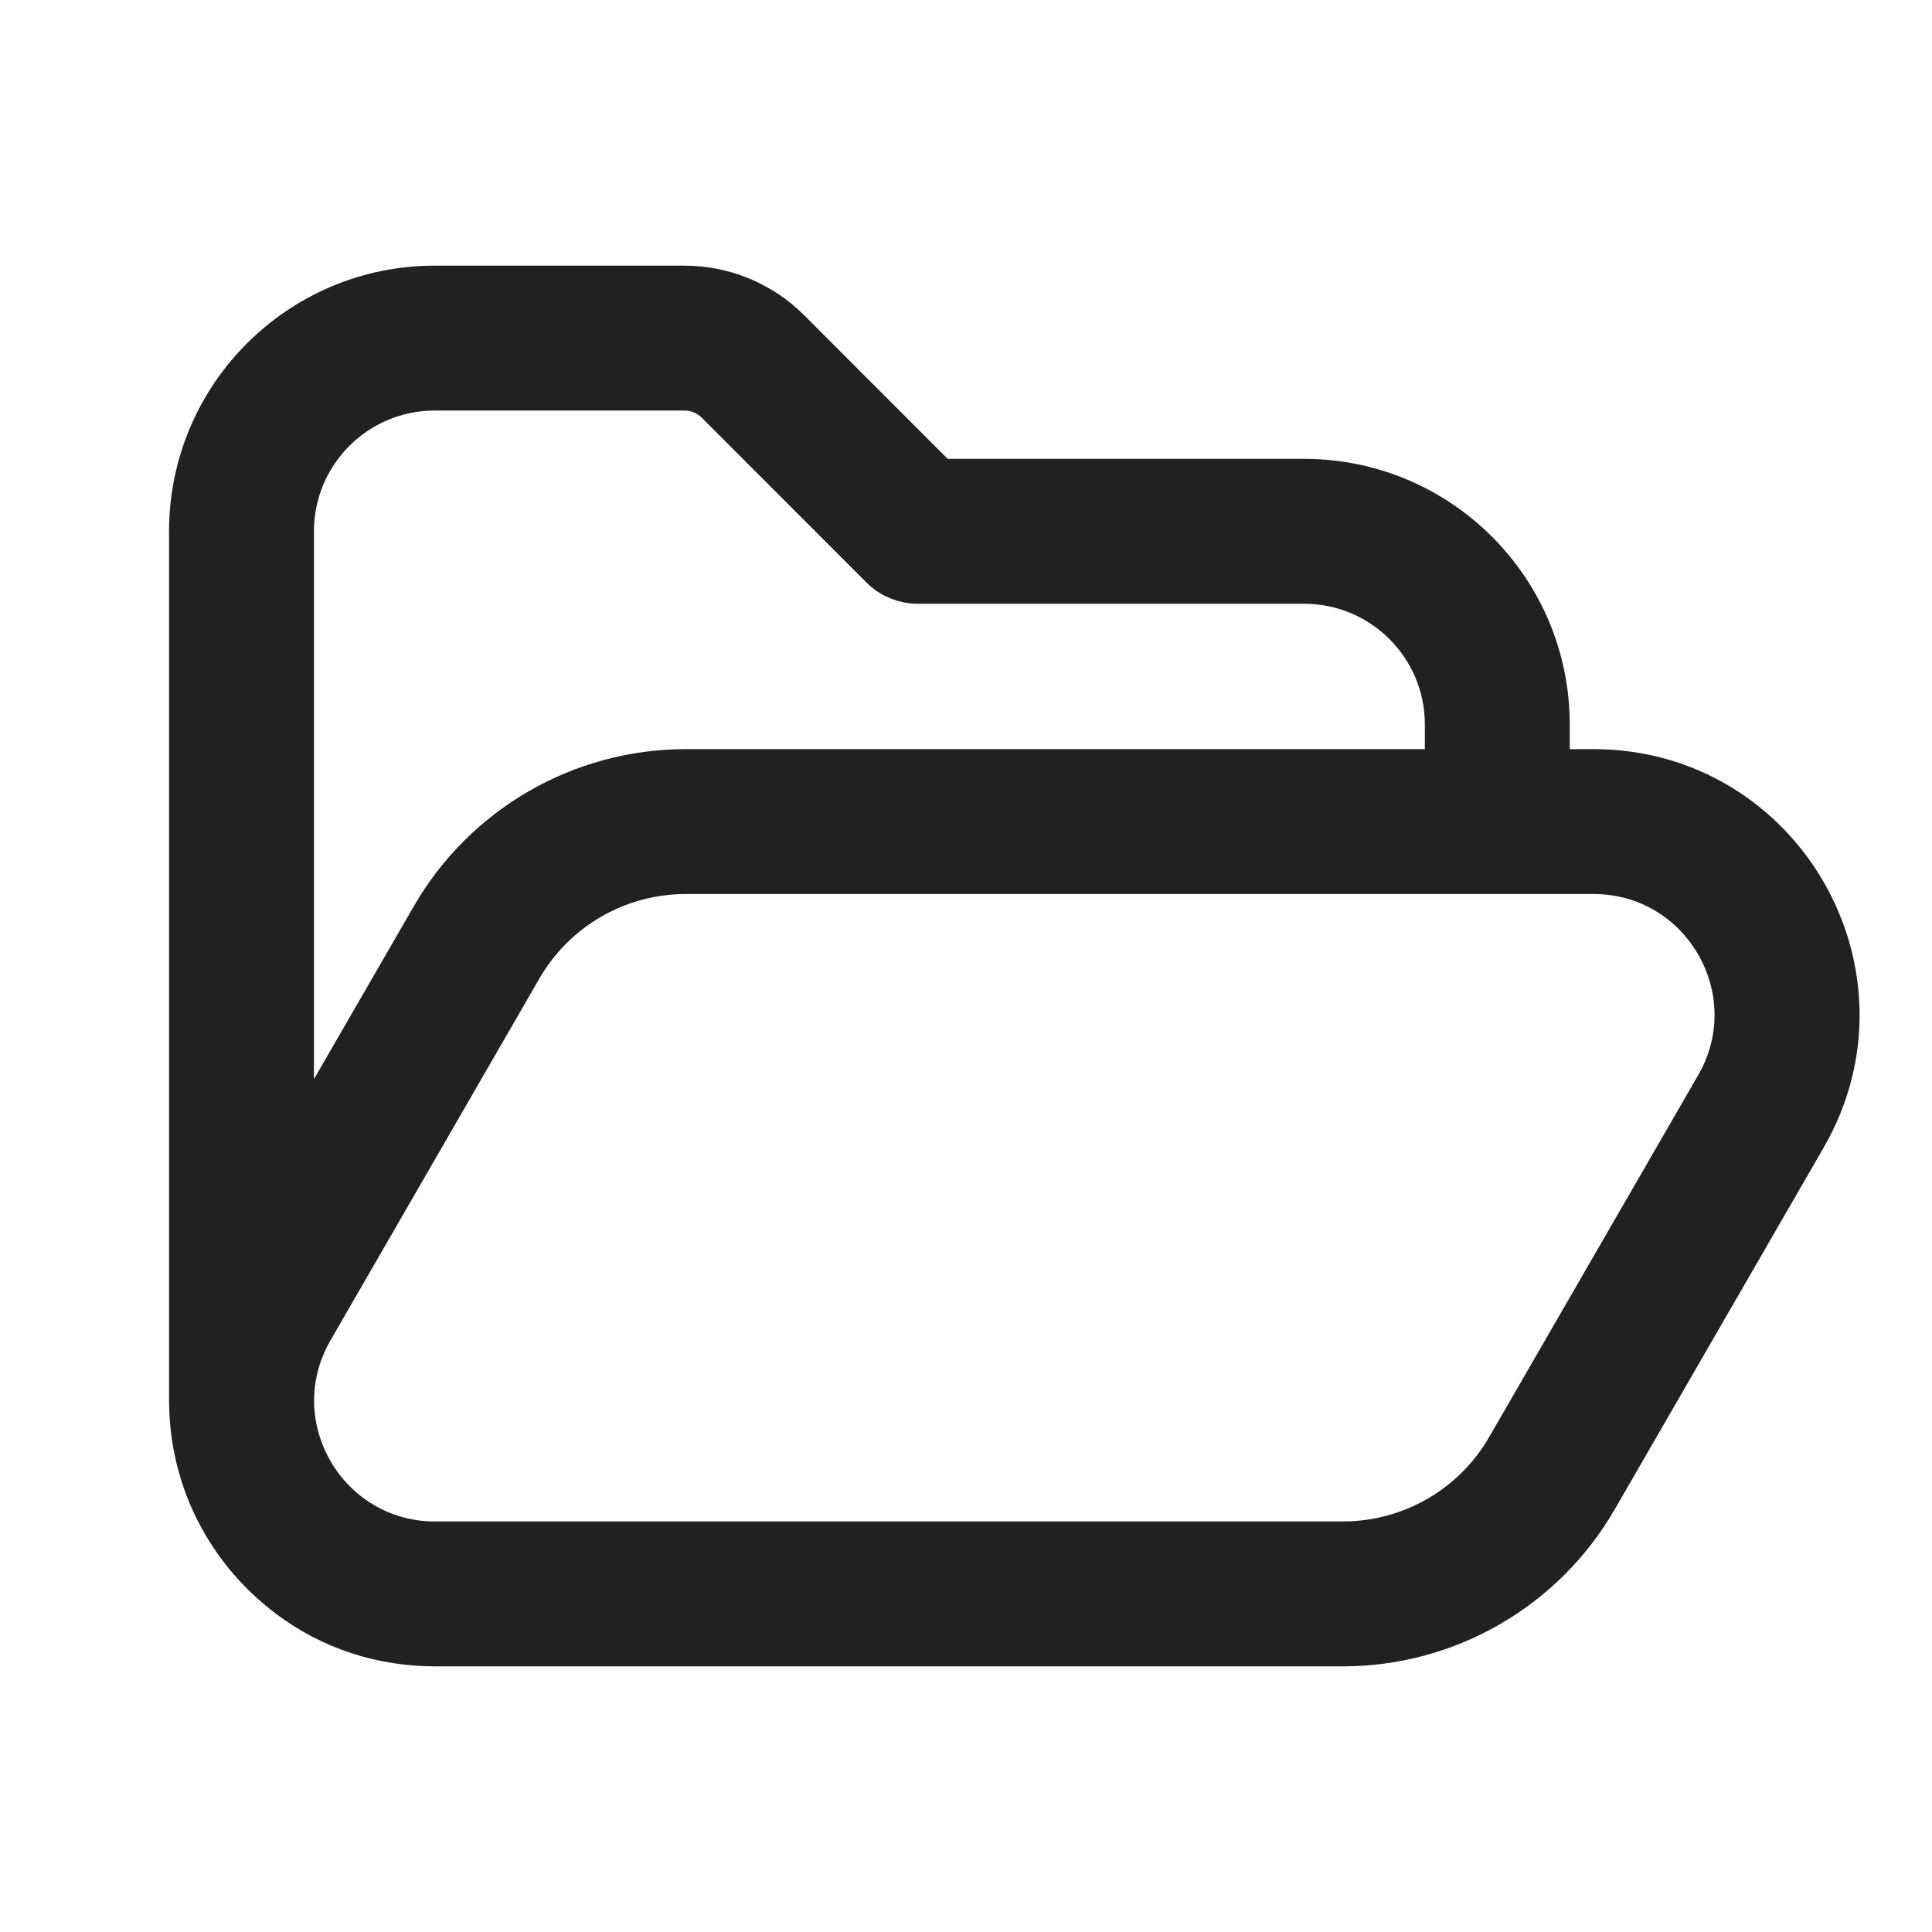
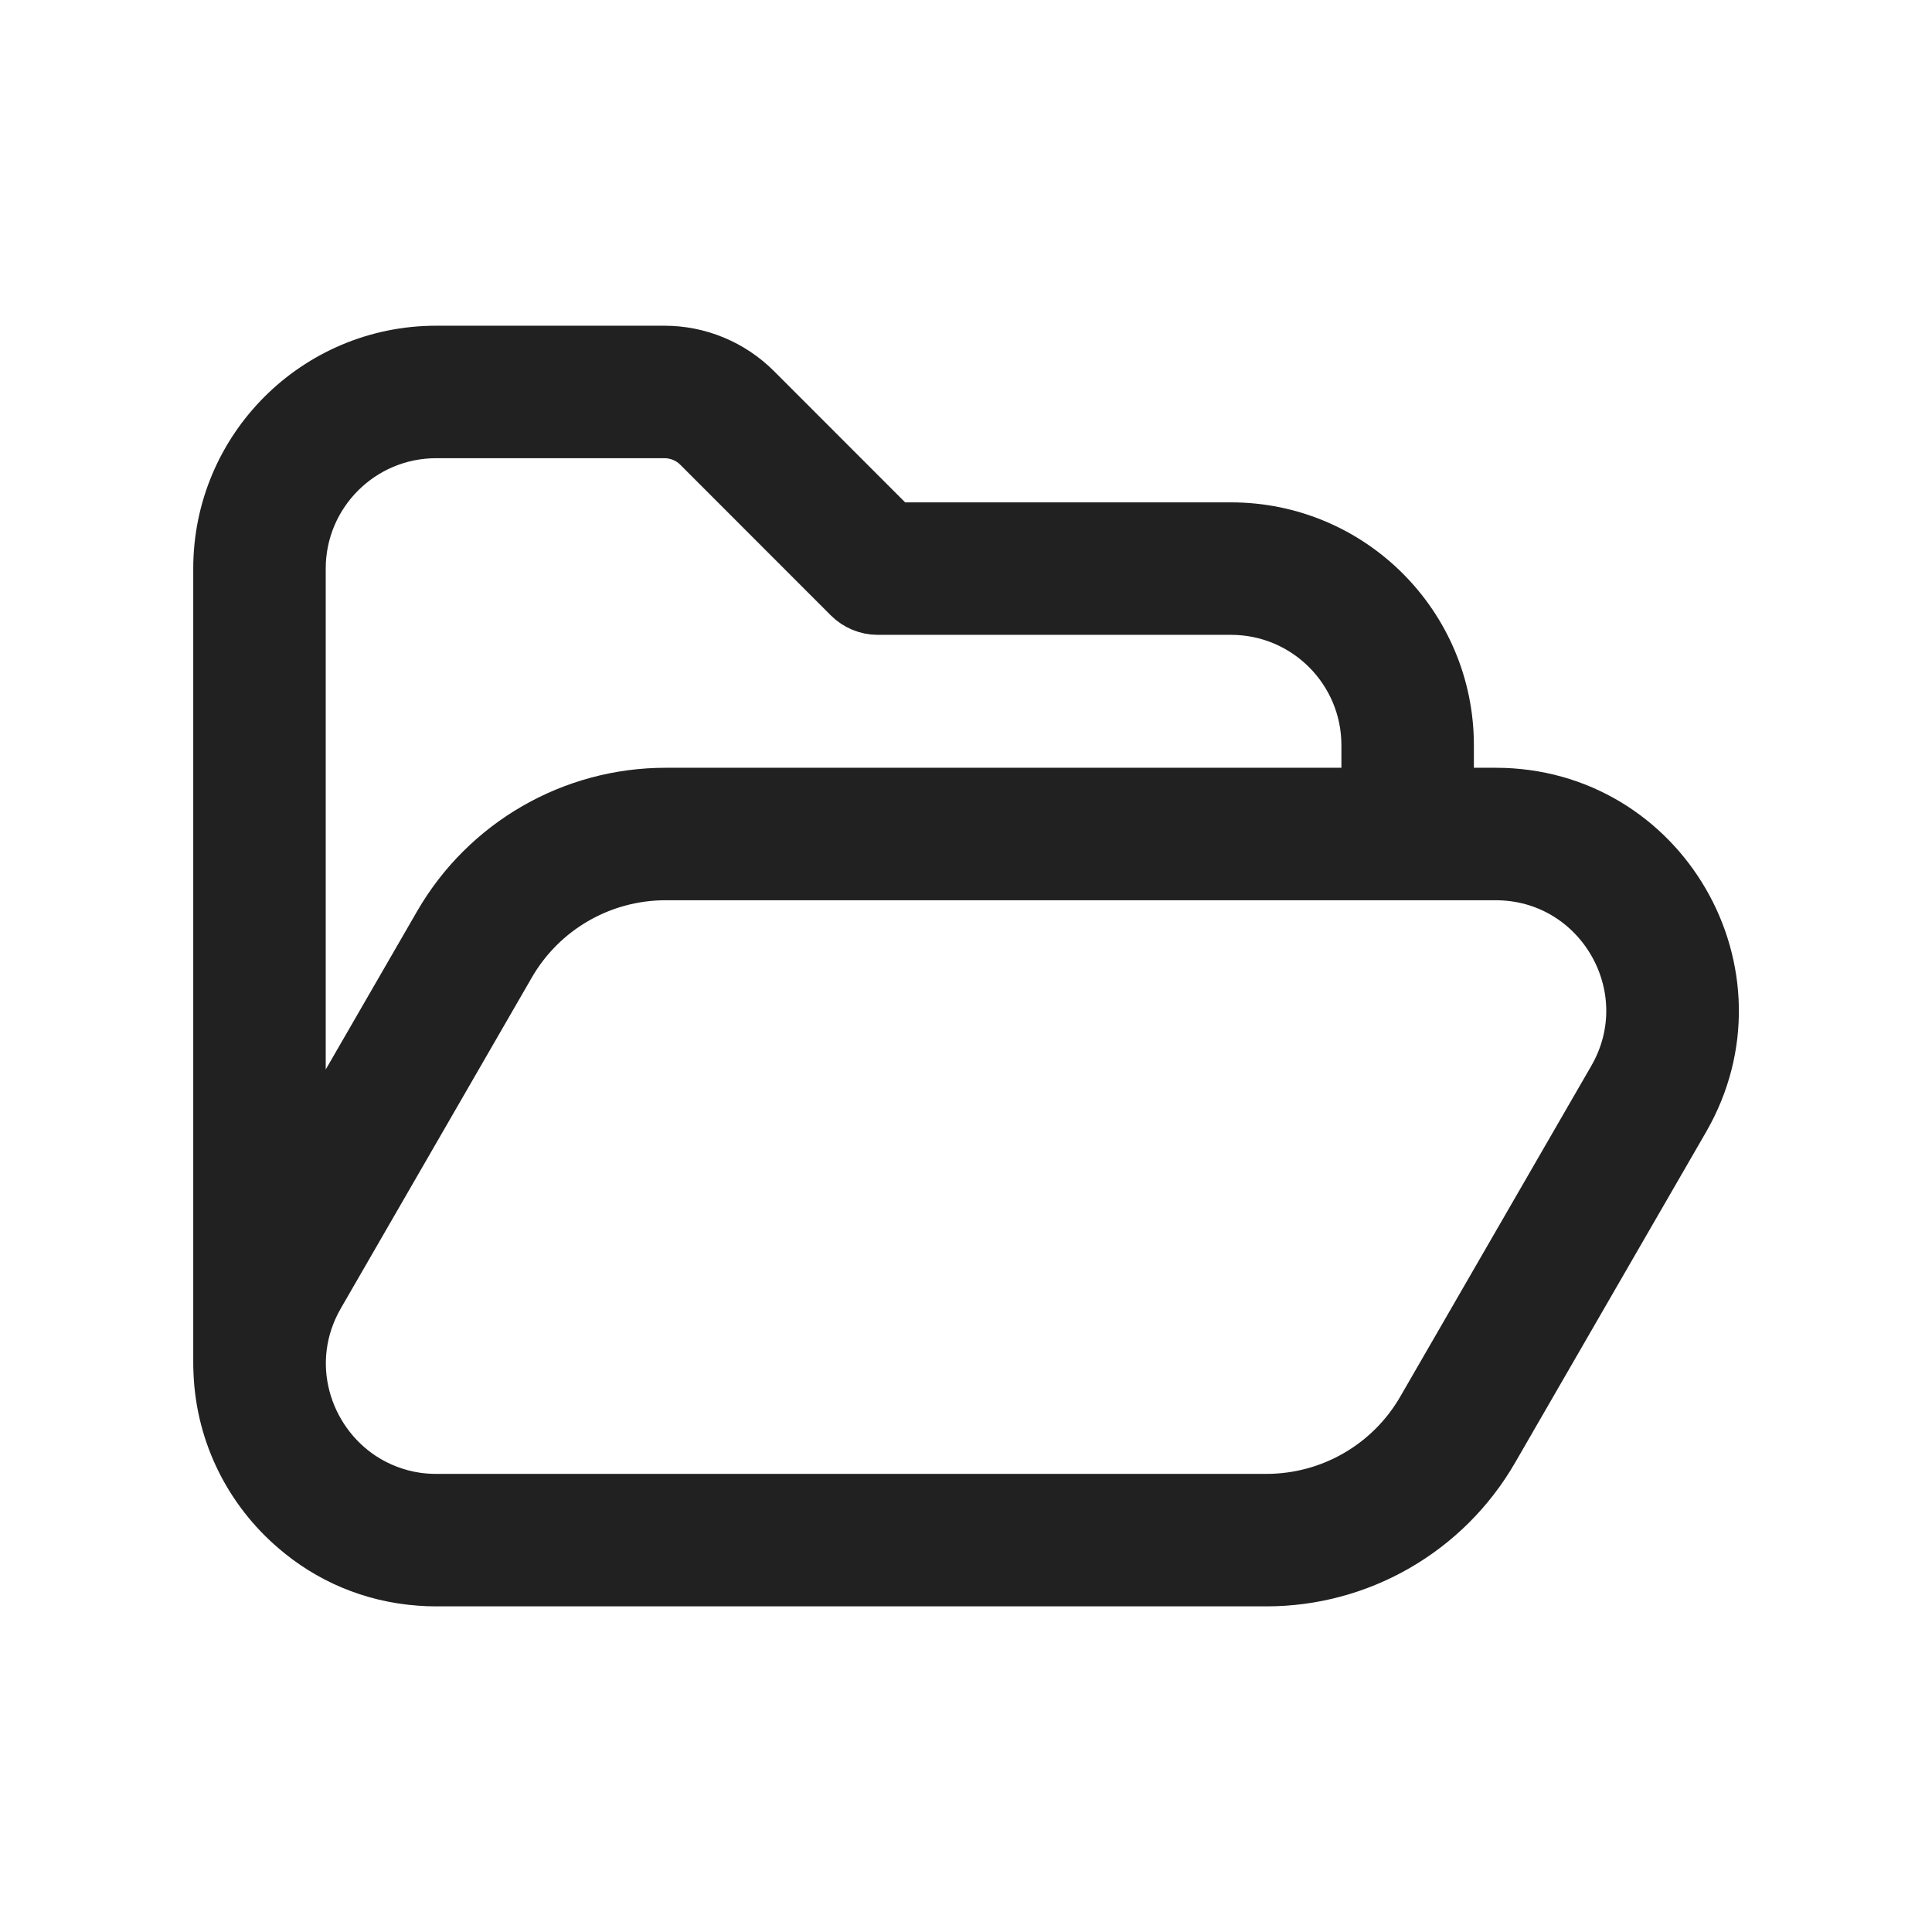
- <svg xmlns="http://www.w3.org/2000/svg" width="20" height="20" viewBox="0 0 20 20" fill="none" stroke="#212121" stroke-width="0.5" stroke-linejoin="round" stroke-linecap="round">
+ <svg xmlns="http://www.w3.org/2000/svg" width="20" height="20" viewBox="-0.438 -0.938 21.875 21.875" fill="none" stroke="#212121" stroke-width="0.5" stroke-linejoin="round" stroke-linecap="round">
  <path d="M3 5.5V12.104L4.501 9.505C5.037 8.577 6.027 8.005 7.099 8.005L15 8.005V7.5C15 6.672 14.329 6 13.5 6H9.5C9.368 6 9.24 5.947 9.147 5.854L7.44 4.146C7.346 4.053 7.219 4 7.086 4H4.5C3.672 4 3 4.672 3 5.5ZM4.284 15.985C4.355 15.995 4.428 16 4.504 16H13.901C14.616 16 15.276 15.619 15.633 15L17.796 11.255C18.373 10.255 17.651 9.005 16.496 9.005L7.099 9.005C6.384 9.005 5.724 9.386 5.367 10.005L3.205 13.75C2.782 14.482 3.055 15.347 3.685 15.759C3.862 15.874 4.065 15.953 4.284 15.985ZM2 14.461V5.5C2 4.119 3.12 3 4.5 3H7.086C7.484 3 7.865 3.158 8.147 3.439L9.707 5H13.5C14.881 5 16 6.119 16 7.5V8.005H16.496C18.421 8.005 19.624 10.088 18.662 11.755L16.499 15.5C15.963 16.428 14.973 17 13.901 17H4.5C4.438 17 4.376 16.998 4.315 16.993C3.753 16.953 3.261 16.733 2.877 16.401C2.366 15.964 2.033 15.325 2.003 14.607C2 14.559 2 14.51 2 14.461Z" fill="#212121" />
</svg>
